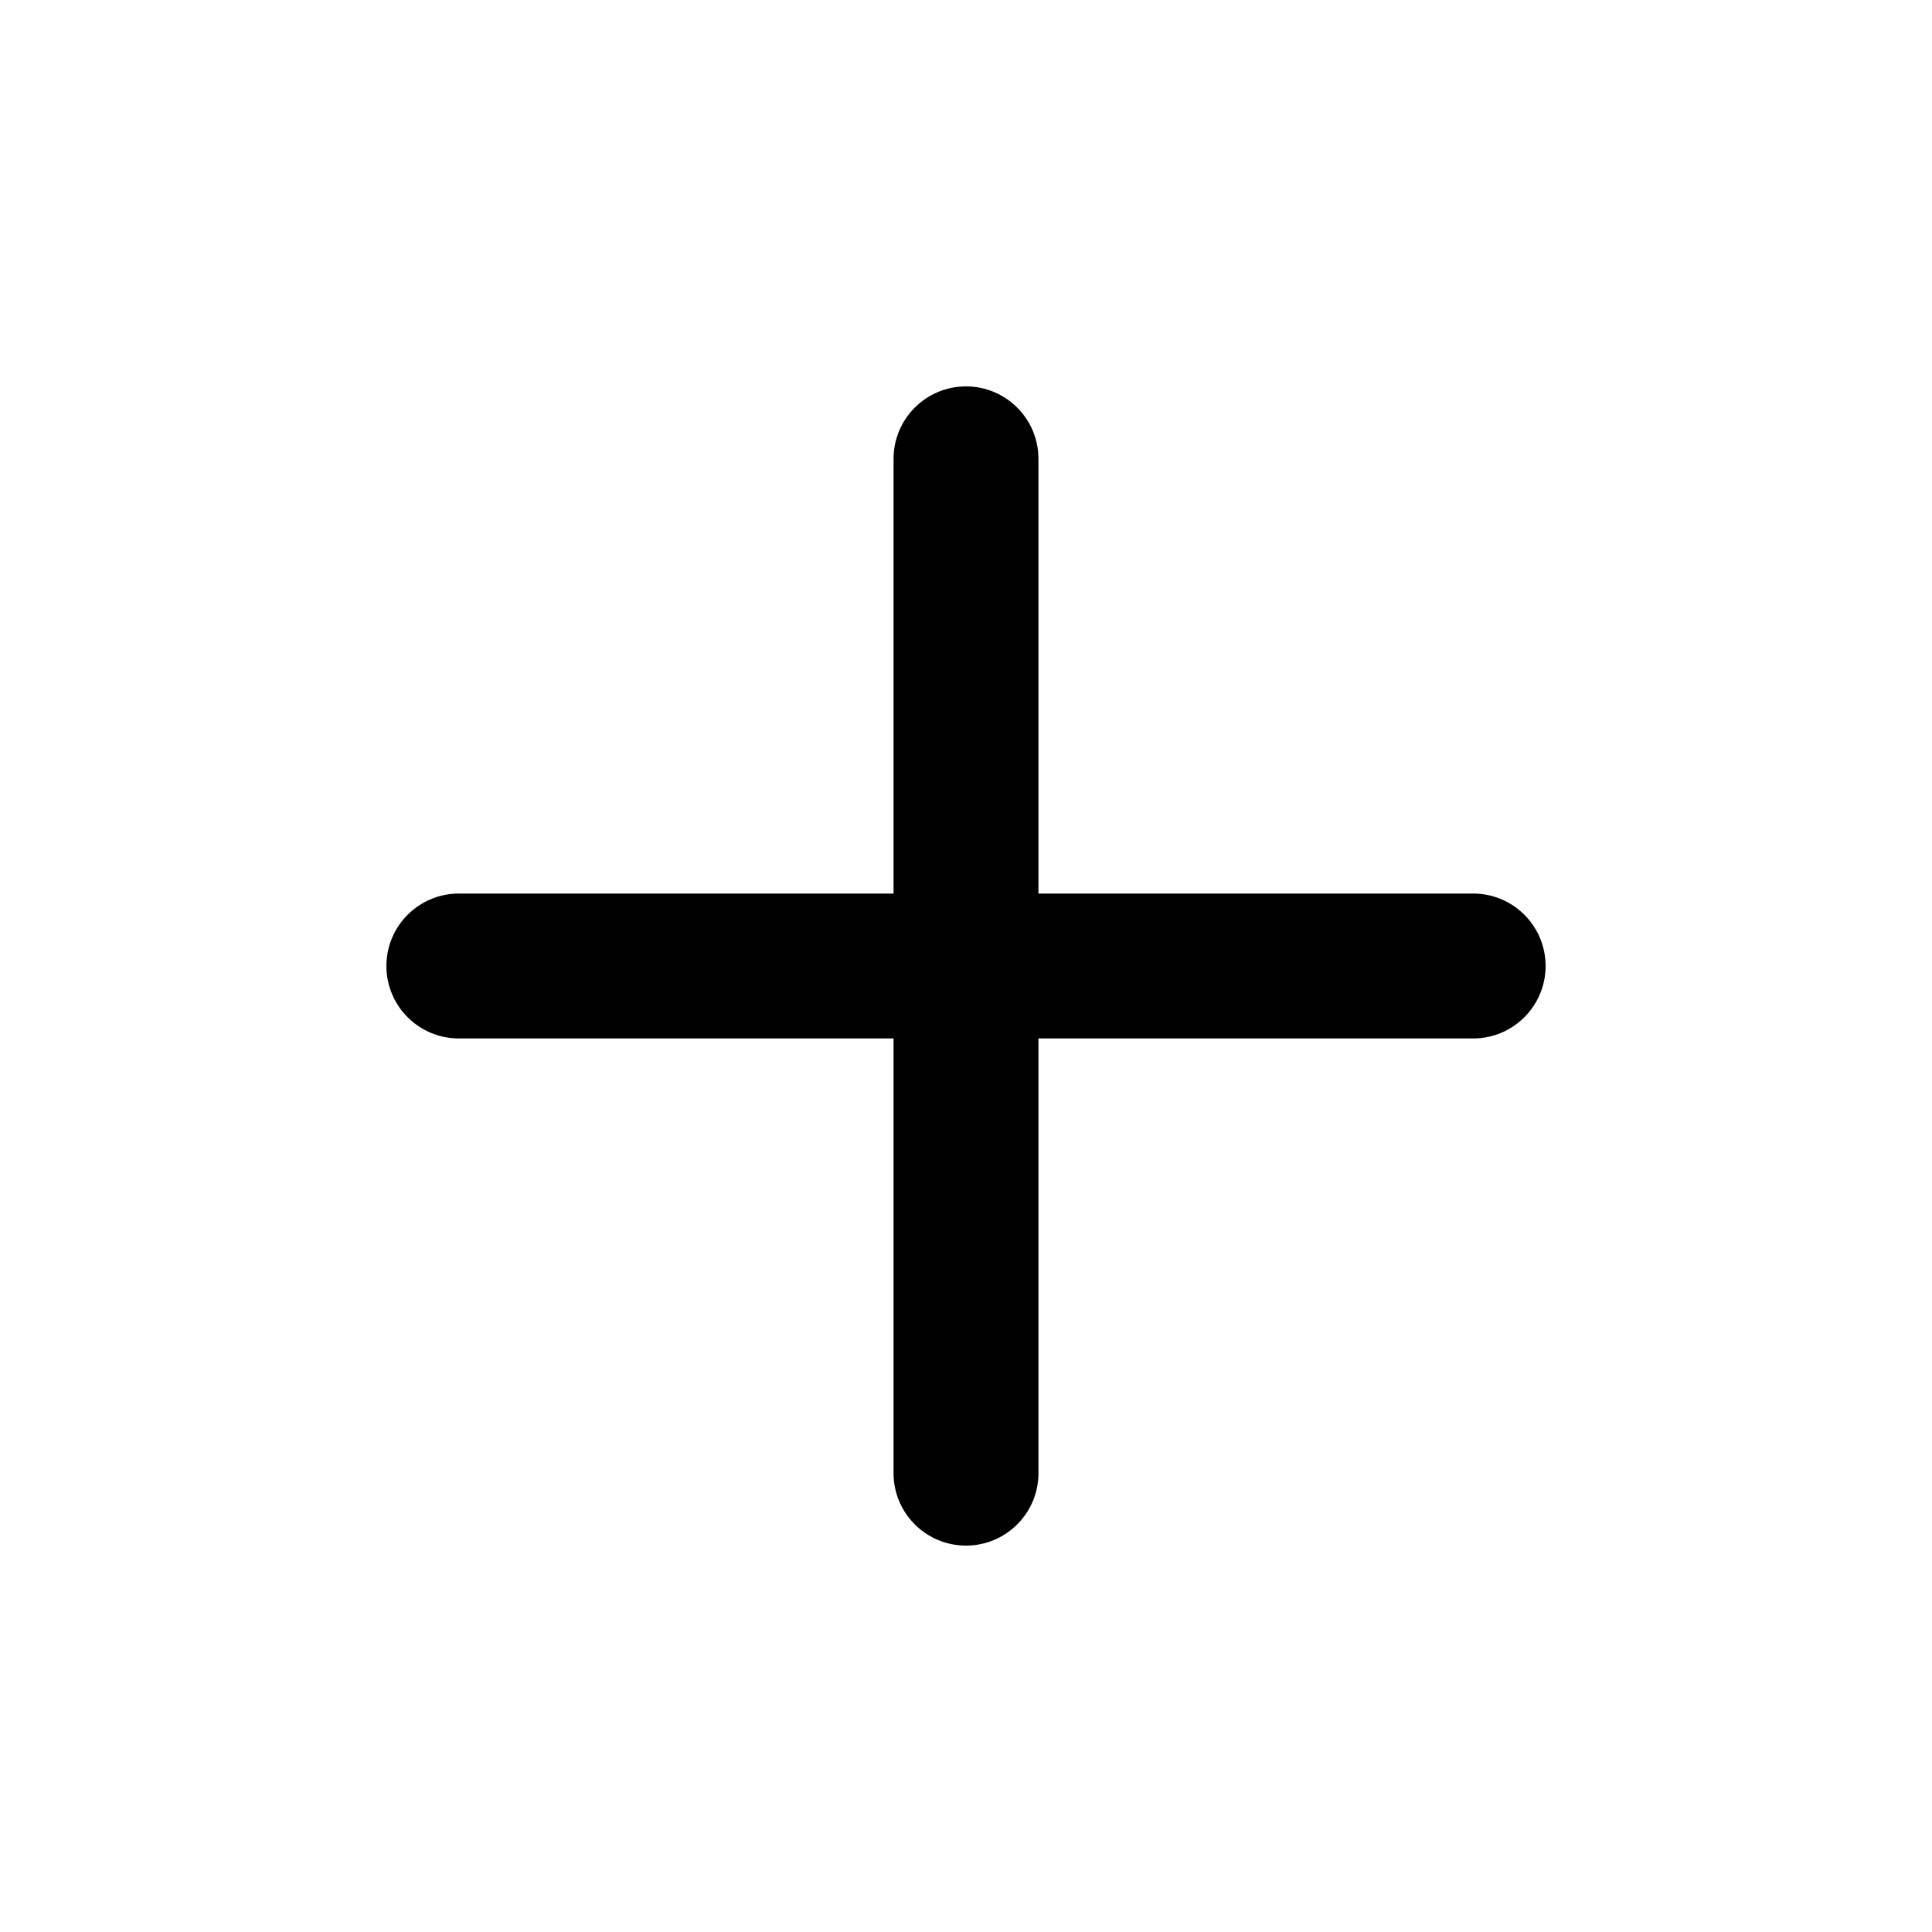
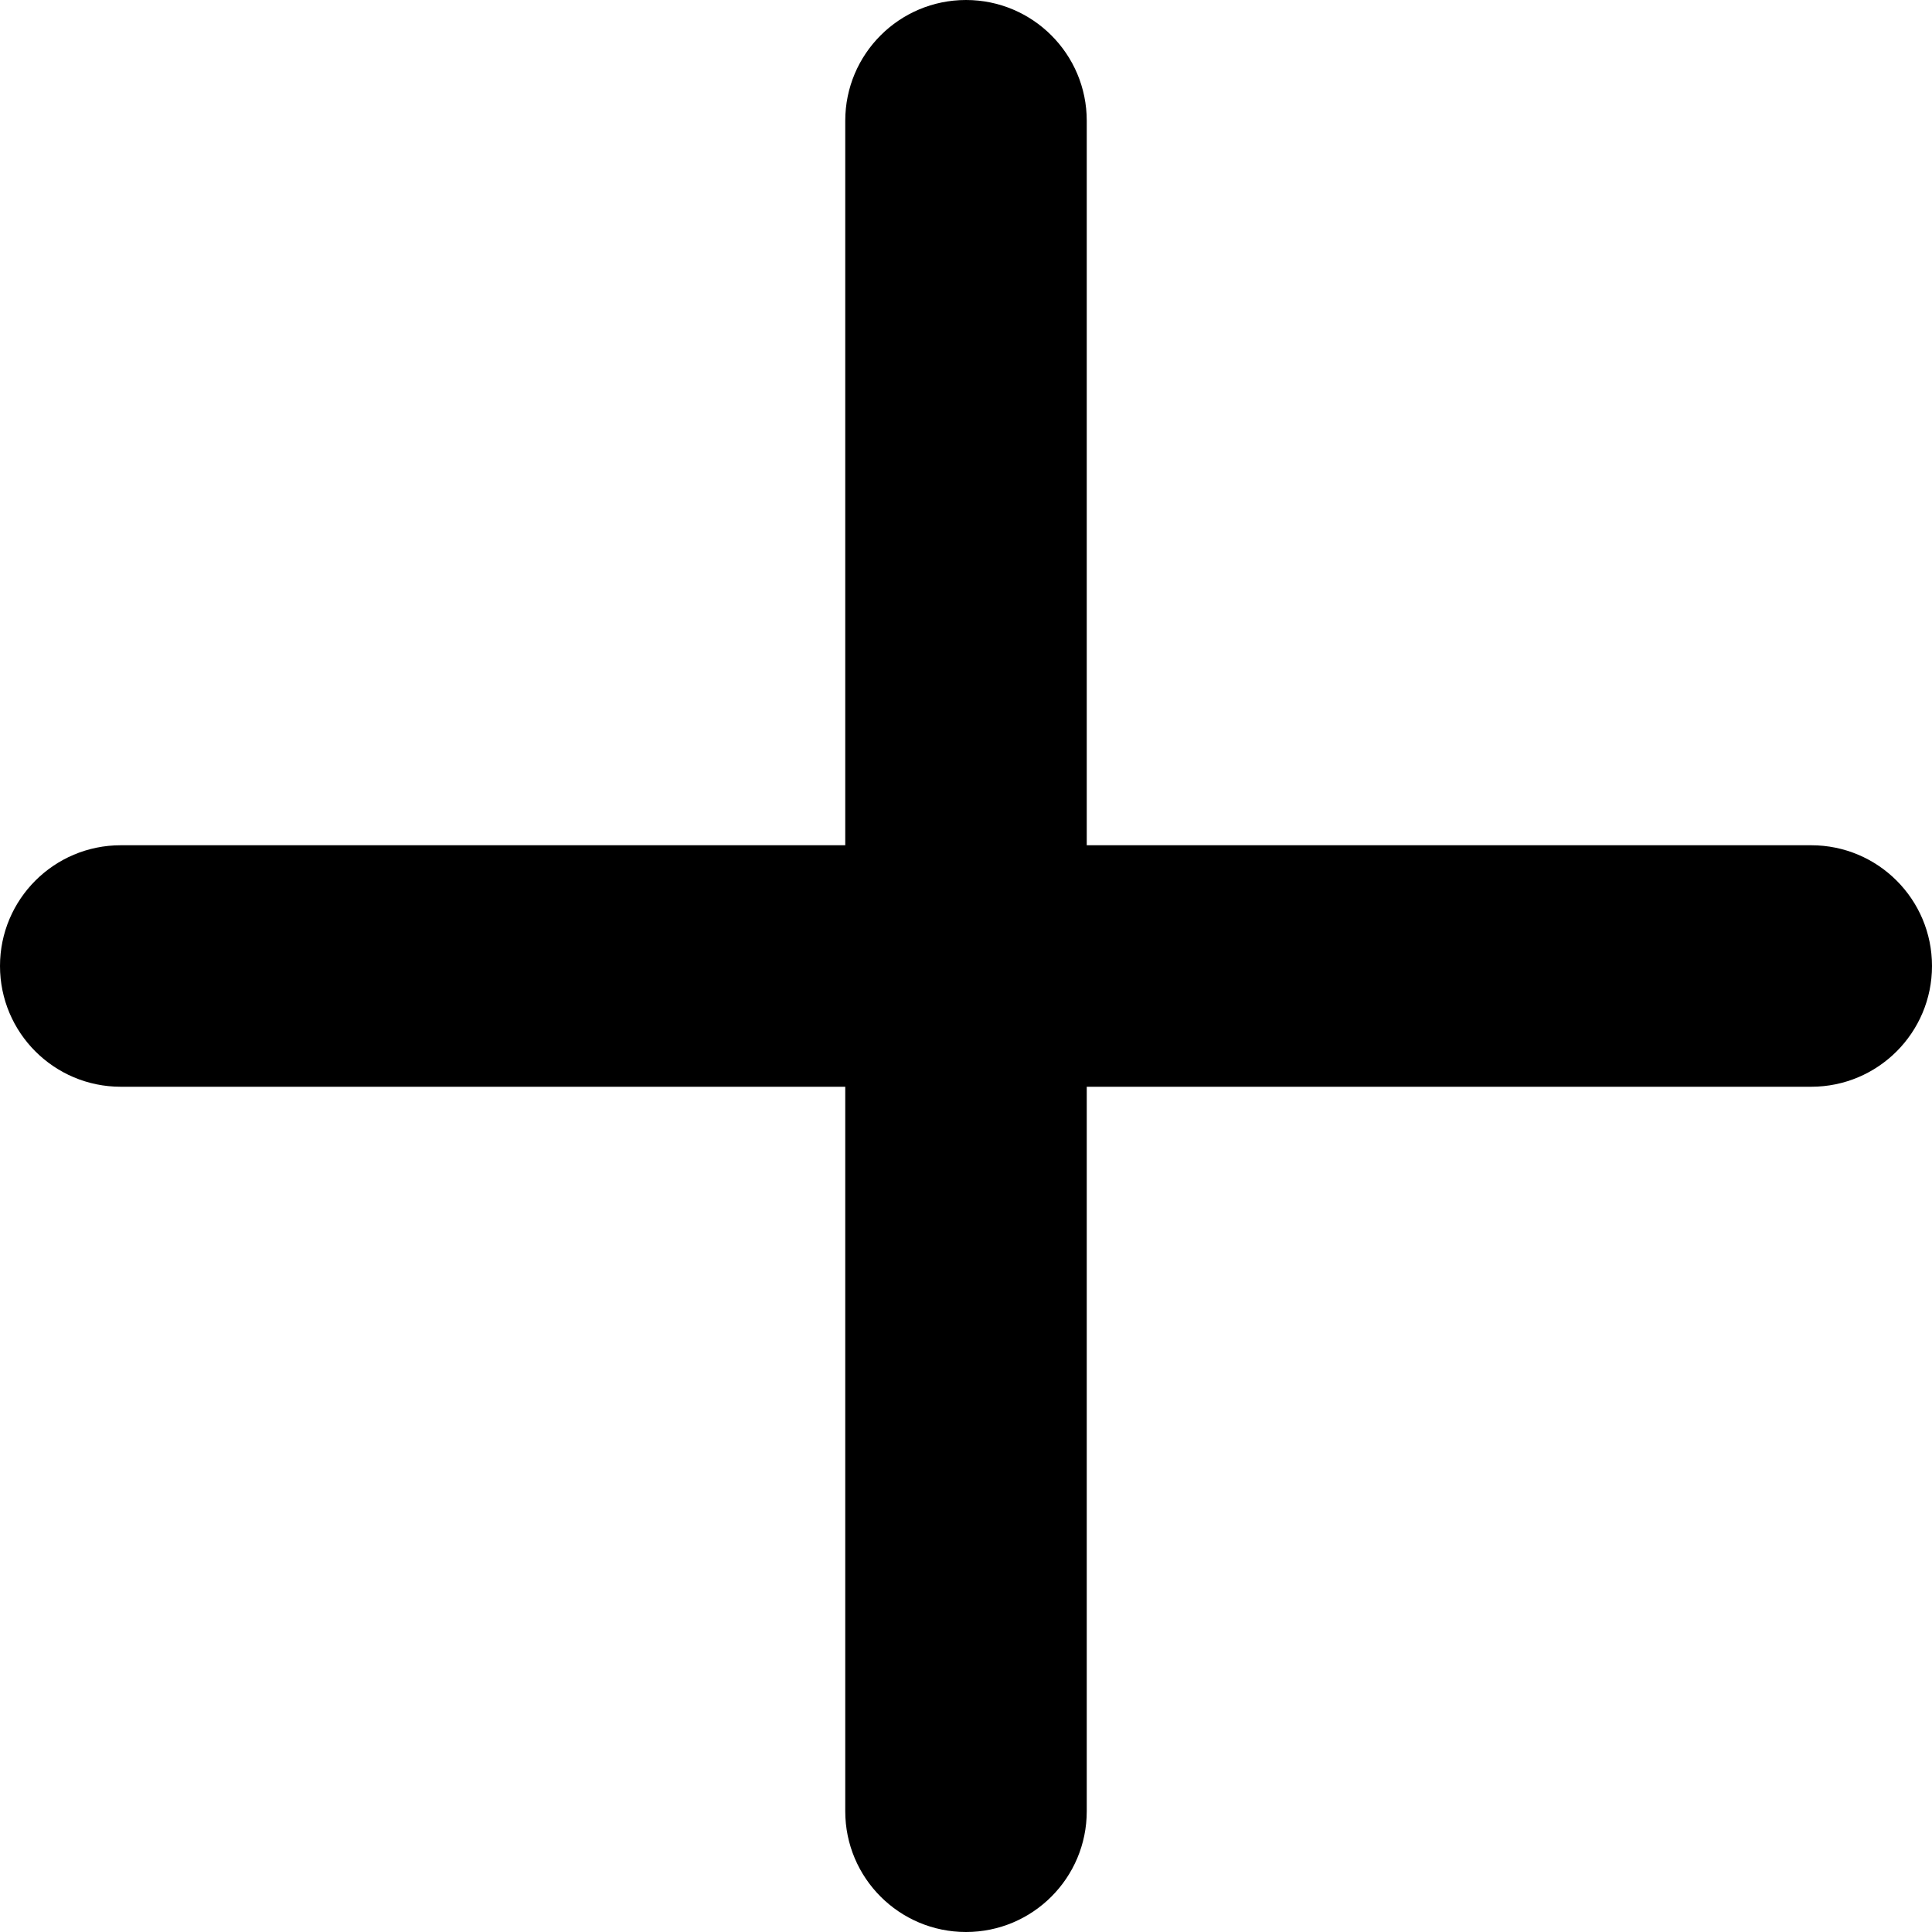
- <svg xmlns="http://www.w3.org/2000/svg" viewBox="0 0 20 20" fill="currentColor">
+ <svg xmlns="http://www.w3.org/2000/svg" fill="currentColor" viewBox="4 4 12 12">
  <path d="M10.75 4.75a.75.75 0 00-1.5 0v4.5h-4.5a.75.75 0 000 1.5h4.5v4.5a.75.75 0 001.5 0v-4.5h4.5a.75.75 0 000-1.5h-4.5v-4.5z" />
</svg>
